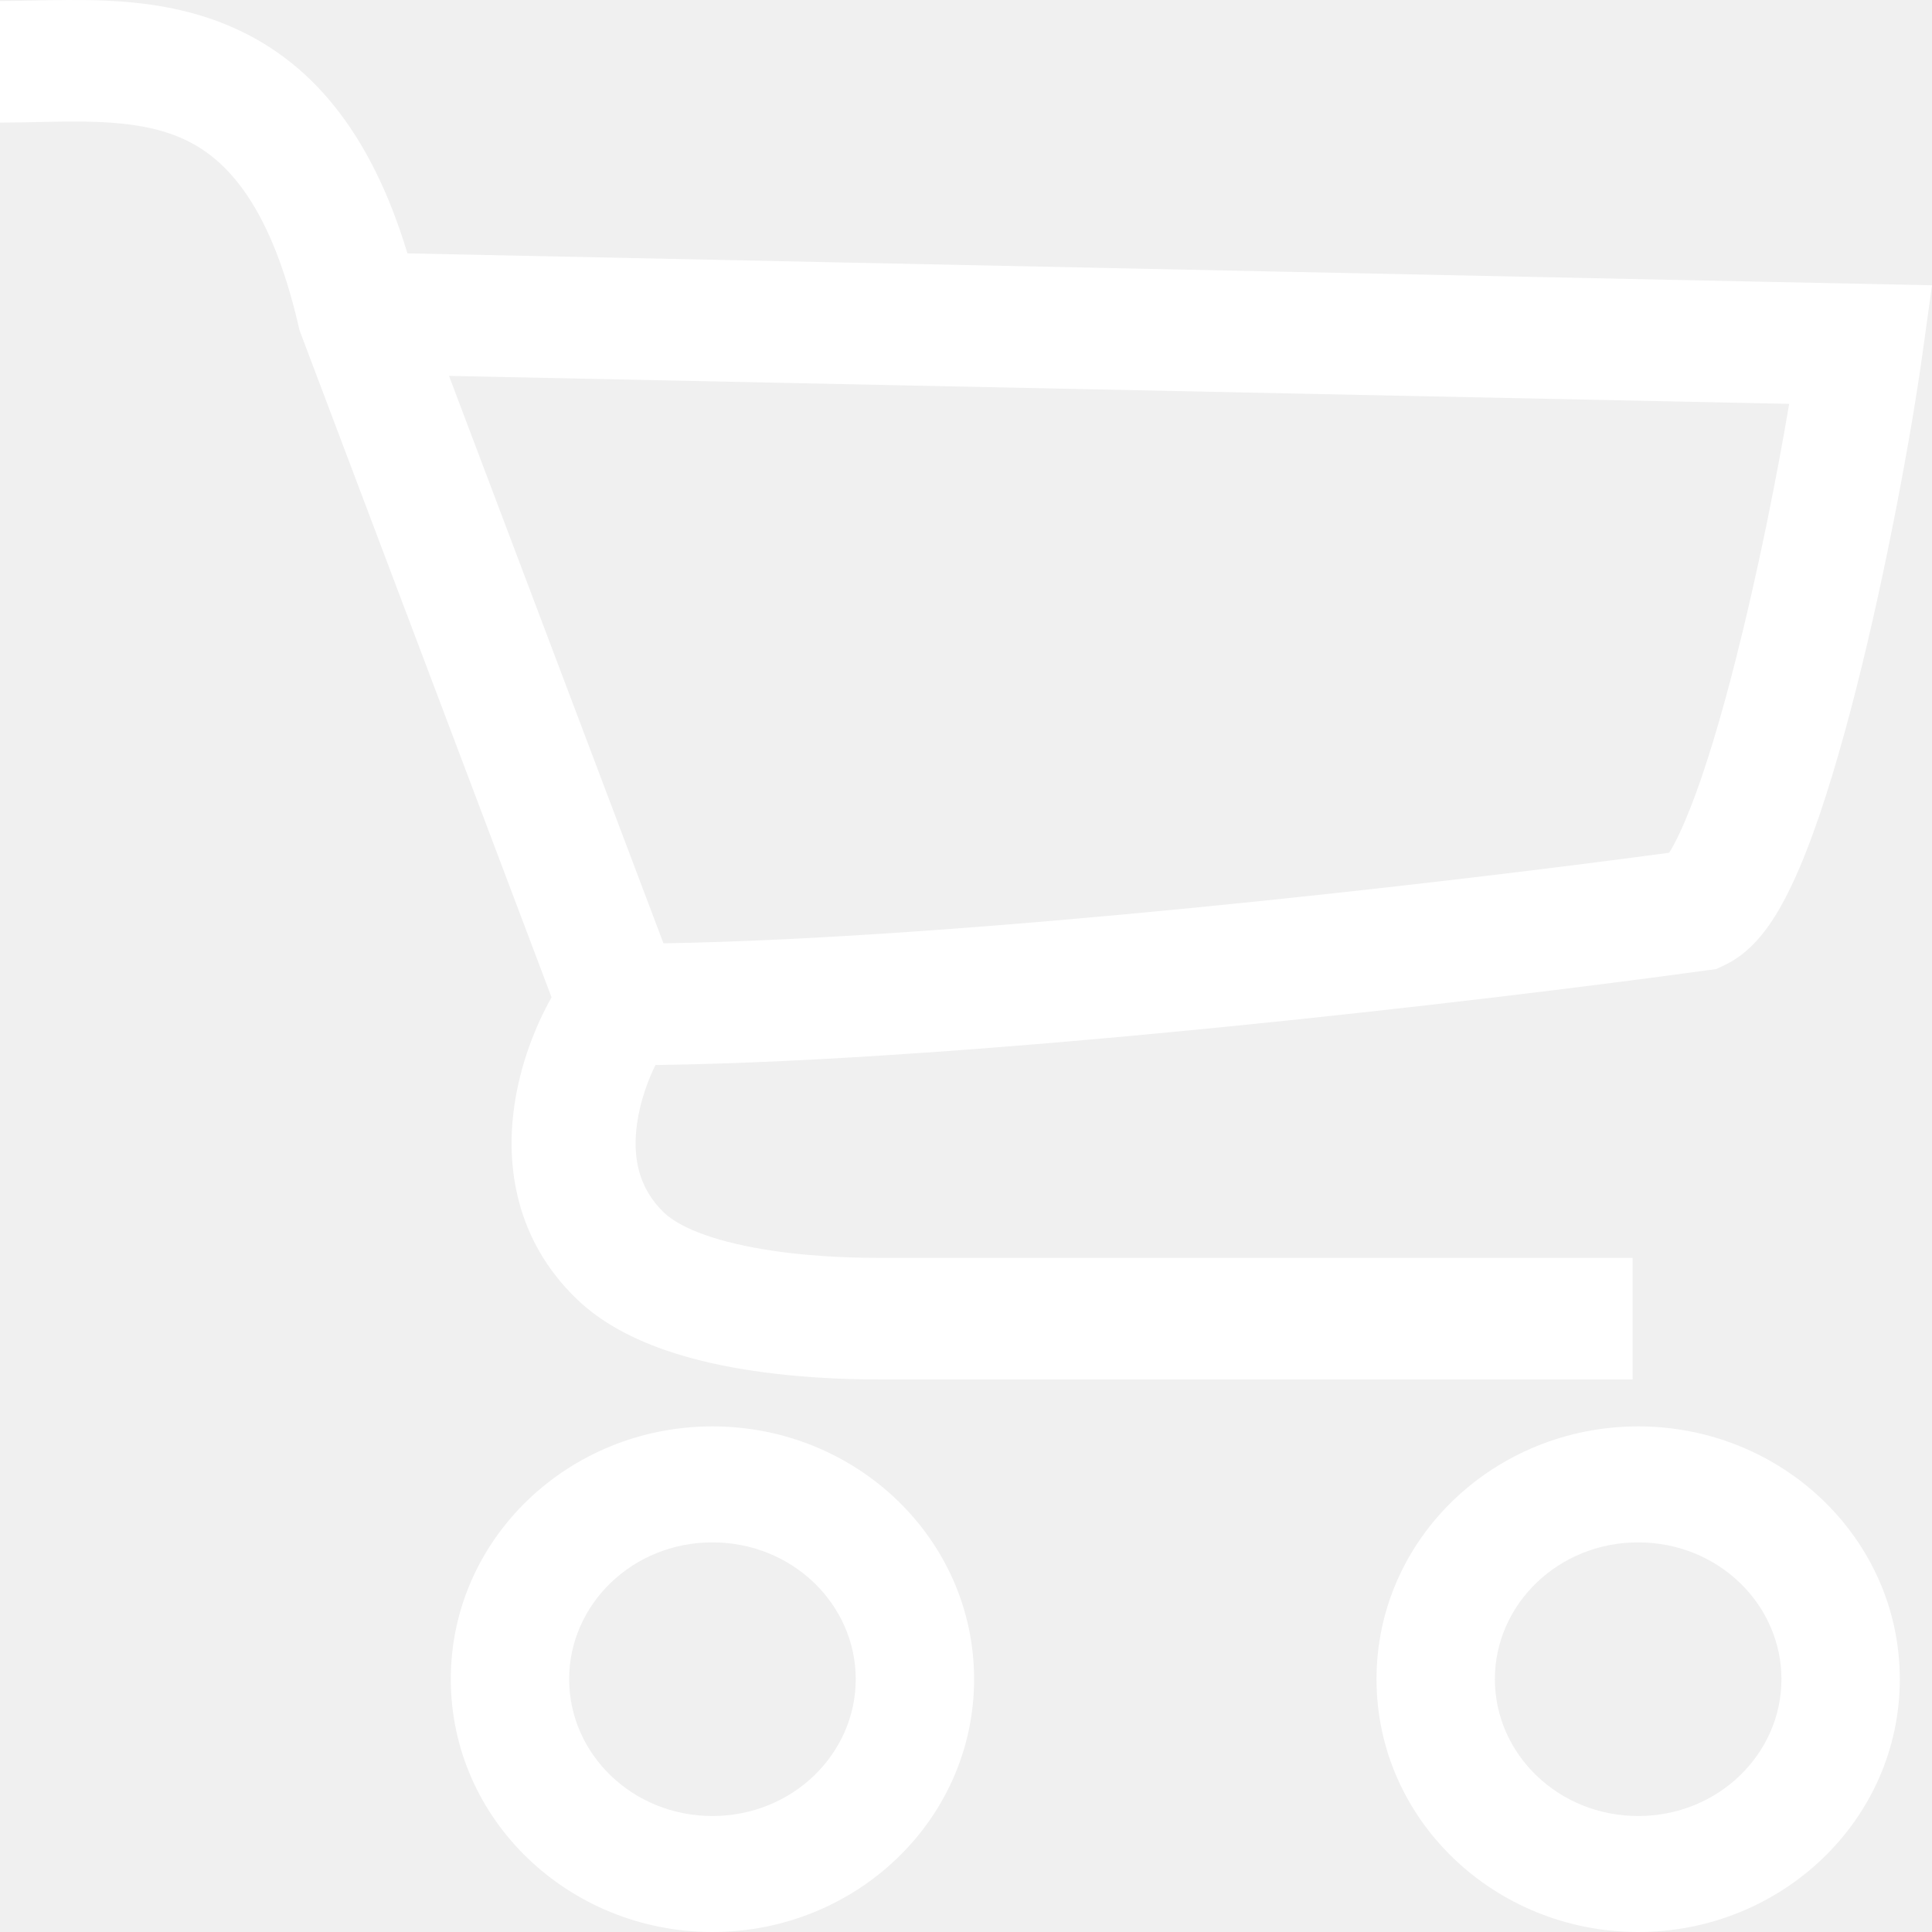
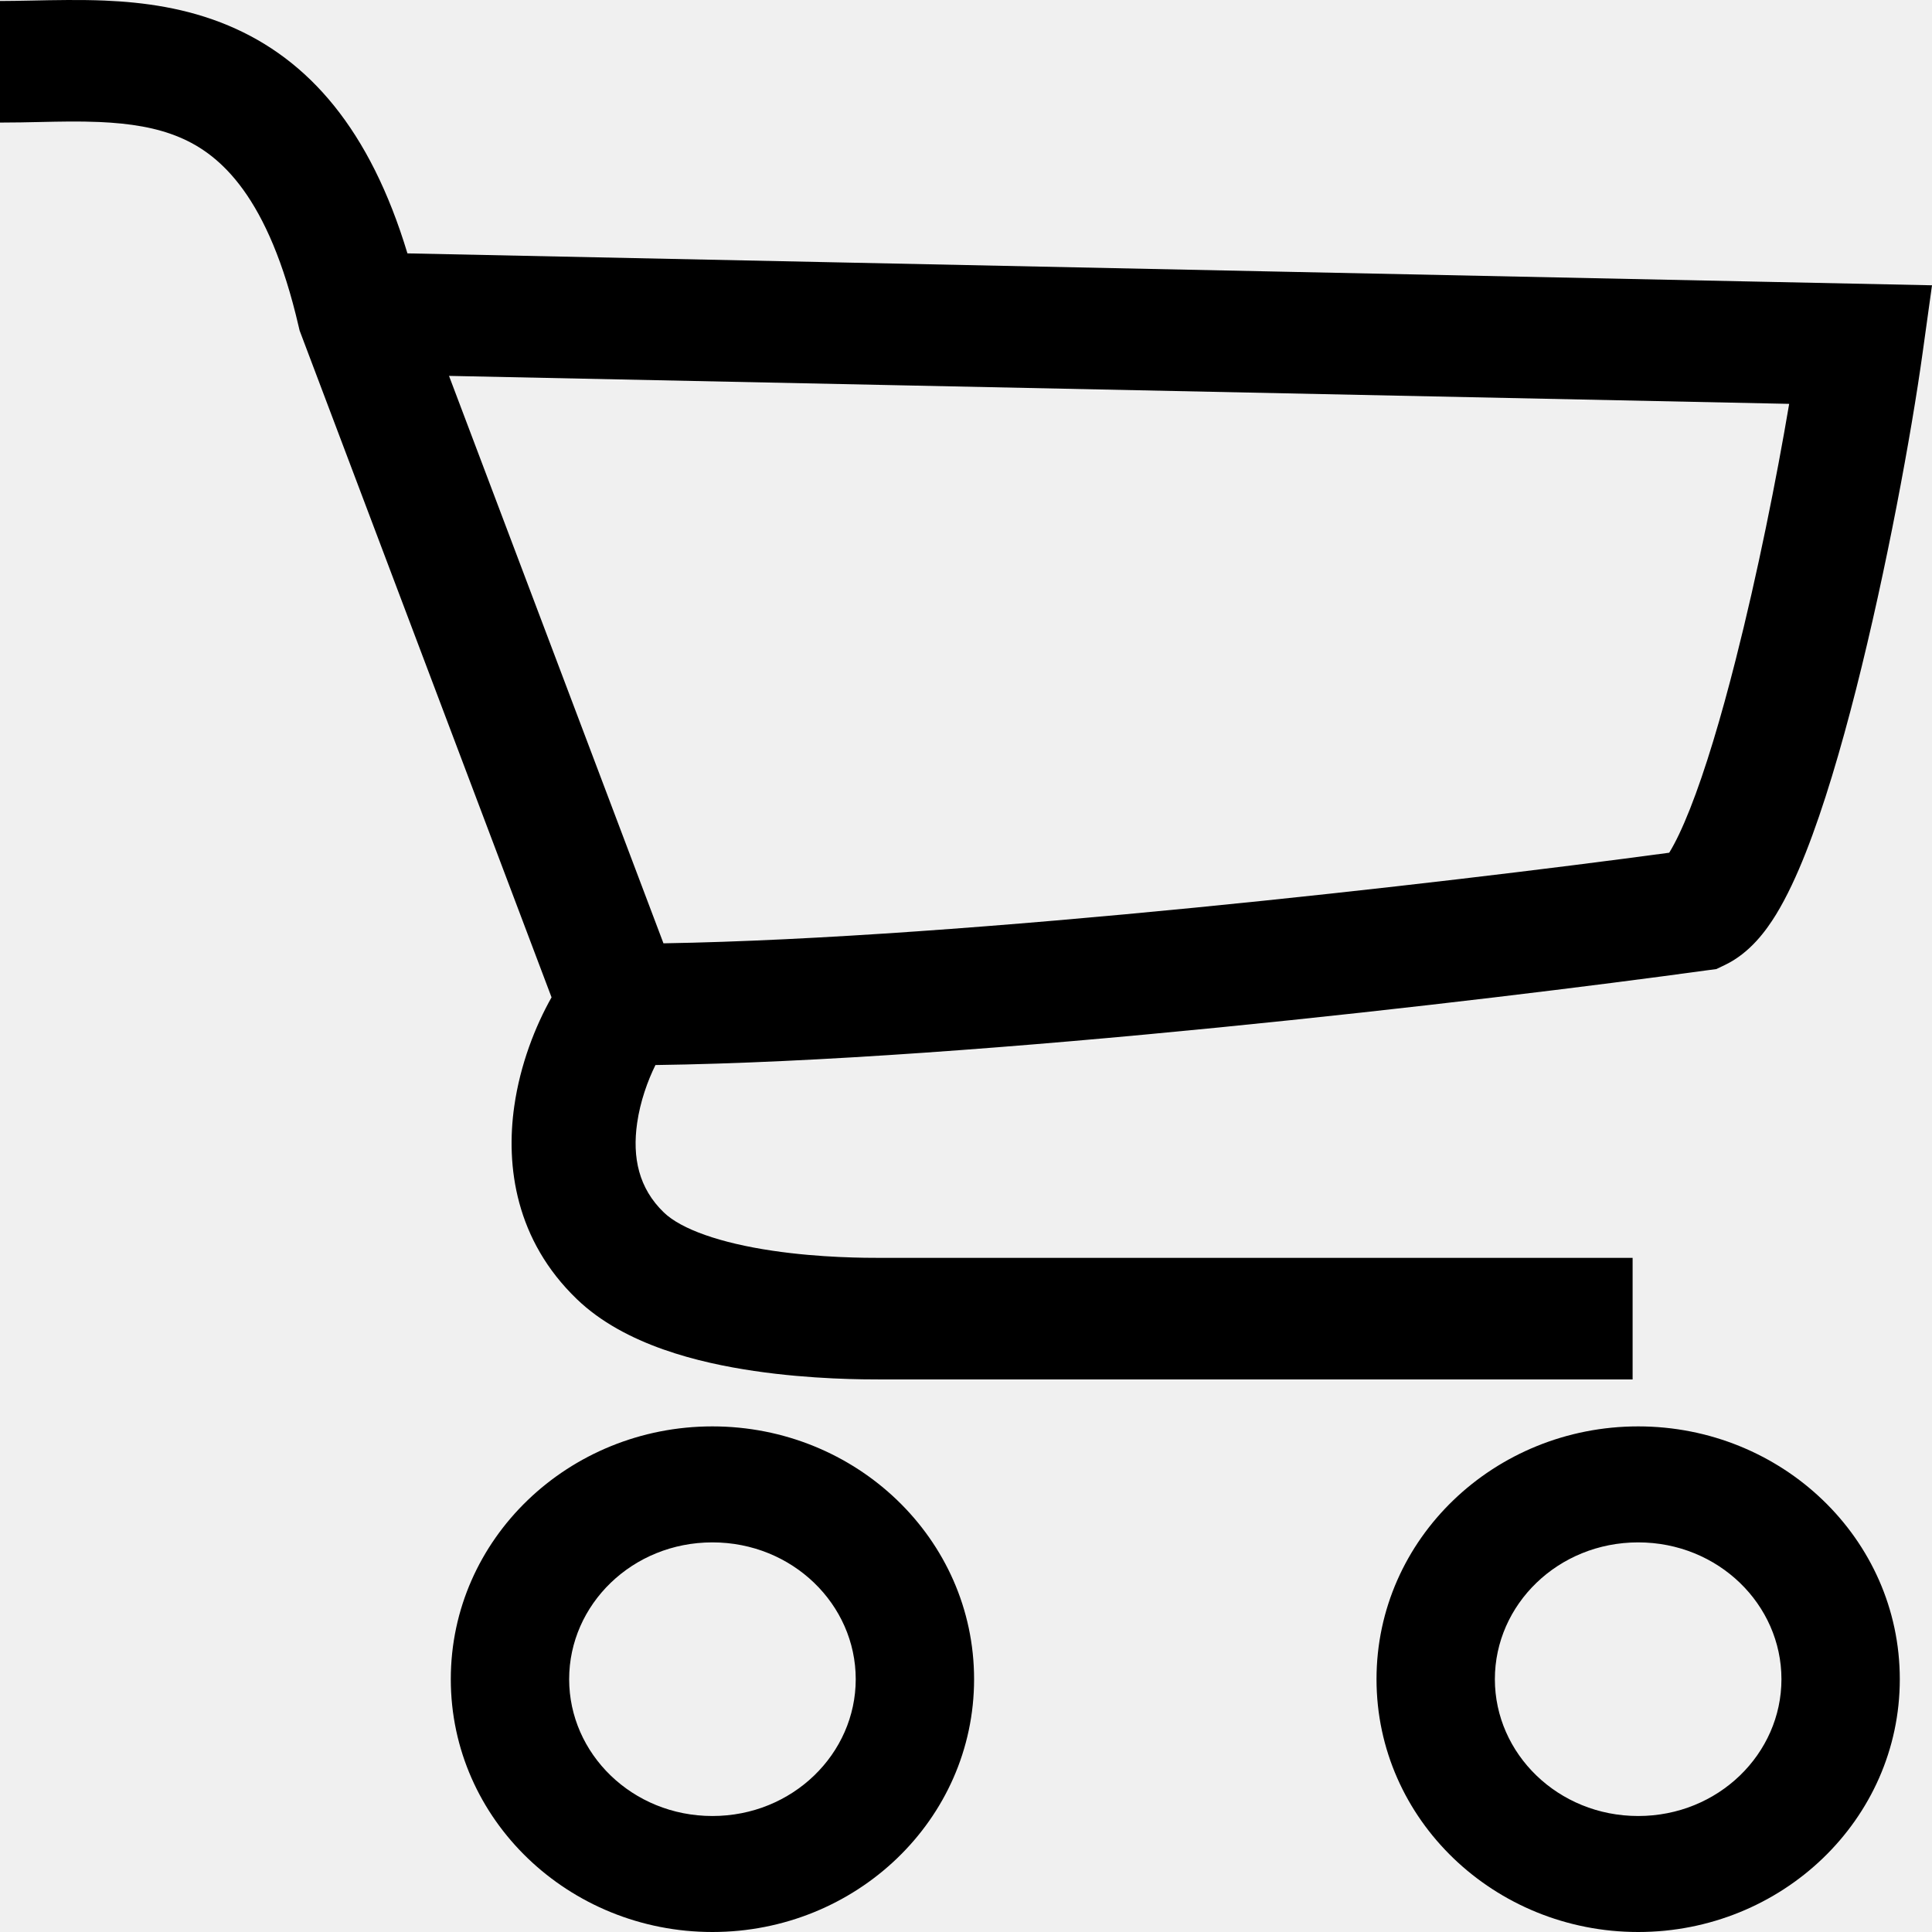
<svg xmlns="http://www.w3.org/2000/svg" width="27" height="27" viewBox="0 0 27 27" fill="none">
-   <path fill-rule="evenodd" clip-rule="evenodd" d="M0.563 1.705C0.388 1.709 0.205 1.713 0 1.713V0.014C0.126 0.014 0.274 0.011 0.434 0.008C0.757 0.001 1.128 -0.006 1.464 0.008C2.002 0.031 2.603 0.109 3.194 0.358C4.316 0.83 5.172 1.813 5.694 3.541L27 3.987L26.869 4.93C26.713 6.056 26.365 7.953 25.939 9.632C25.726 10.469 25.488 11.277 25.236 11.915C25.111 12.232 24.972 12.533 24.819 12.783C24.685 13 24.461 13.314 24.111 13.483L23.986 13.543L23.849 13.561C20.77 13.985 13.653 14.824 9.16 14.884C9.052 15.103 8.948 15.389 8.904 15.695C8.835 16.176 8.926 16.606 9.278 16.945C9.521 17.179 10.069 17.372 10.796 17.479C11.469 17.579 12.099 17.579 12.321 17.579H22.816V19.278H12.317C12.079 19.278 11.343 19.278 10.537 19.159C9.78 19.047 8.732 18.801 8.063 18.157C7.204 17.331 7.067 16.297 7.187 15.459C7.27 14.877 7.48 14.342 7.708 13.938L4.187 4.619L4.174 4.564C3.754 2.748 3.081 2.159 2.51 1.919C2.188 1.783 1.82 1.724 1.388 1.705C1.1 1.693 0.842 1.699 0.563 1.705ZM9.272 13.183C13.515 13.113 20.149 12.346 23.327 11.917C23.329 11.914 23.331 11.91 23.334 11.906C23.414 11.775 23.511 11.575 23.619 11.302C23.833 10.76 24.051 10.031 24.256 9.222C24.563 8.015 24.828 6.686 25.004 5.644L6.275 5.253L9.272 13.183Z" fill="white" />
-   <path fill-rule="evenodd" clip-rule="evenodd" d="M9.956 19.934C7.951 19.934 6.3 21.502 6.3 23.467C6.3 25.432 7.951 27 9.956 27C11.962 27 13.613 25.432 13.613 23.467C13.613 21.502 11.962 19.934 9.956 19.934ZM9.956 21.555C8.836 21.555 7.954 22.424 7.954 23.467C7.954 24.509 8.836 25.379 9.956 25.379C11.076 25.379 11.959 24.509 11.959 23.467C11.959 22.424 11.076 21.555 9.956 21.555Z" fill="white" />
-   <path fill-rule="evenodd" clip-rule="evenodd" d="M22.894 19.934C20.888 19.934 19.237 21.502 19.237 23.467C19.237 25.432 20.888 27 22.894 27C24.899 27 26.55 25.432 26.55 23.467C26.55 21.502 24.899 19.934 22.894 19.934ZM22.894 21.555C21.774 21.555 20.891 22.424 20.891 23.467C20.891 24.509 21.774 25.379 22.894 25.379C24.014 25.379 24.896 24.509 24.896 23.467C24.896 22.424 24.014 21.555 22.894 21.555Z" fill="white" />
+   <path fill-rule="evenodd" clip-rule="evenodd" d="M0.563 1.705C0.388 1.709 0.205 1.713 0 1.713V0.014C0.126 0.014 0.274 0.011 0.434 0.008C0.757 0.001 1.128 -0.006 1.464 0.008C2.002 0.031 2.603 0.109 3.194 0.358C4.316 0.83 5.172 1.813 5.694 3.541L27 3.987L26.869 4.93C26.713 6.056 26.365 7.953 25.939 9.632C25.726 10.469 25.488 11.277 25.236 11.915C25.111 12.232 24.972 12.533 24.819 12.783C24.685 13 24.461 13.314 24.111 13.483L23.986 13.543L23.849 13.561C20.77 13.985 13.653 14.824 9.16 14.884C9.052 15.103 8.948 15.389 8.904 15.695C8.835 16.176 8.926 16.606 9.278 16.945C9.521 17.179 10.069 17.372 10.796 17.479C11.469 17.579 12.099 17.579 12.321 17.579H22.816V19.278H12.317C12.079 19.278 11.343 19.278 10.537 19.159C9.78 19.047 8.732 18.801 8.063 18.157C7.204 17.331 7.067 16.297 7.187 15.459C7.27 14.877 7.48 14.342 7.708 13.938L4.187 4.619L4.174 4.564C3.754 2.748 3.081 2.159 2.51 1.919C2.188 1.783 1.82 1.724 1.388 1.705C1.1 1.693 0.842 1.699 0.563 1.705ZM9.272 13.183C13.515 13.113 20.149 12.346 23.327 11.917C23.329 11.914 23.331 11.91 23.334 11.906C23.414 11.775 23.511 11.575 23.619 11.302C23.833 10.76 24.051 10.031 24.256 9.222C24.563 8.015 24.828 6.686 25.004 5.644L6.275 5.253L9.272 13.183Z" fill="black" />
+   <path fill-rule="evenodd" clip-rule="evenodd" d="M9.956 19.934C7.951 19.934 6.3 21.502 6.3 23.467C6.3 25.432 7.951 27 9.956 27C11.962 27 13.613 25.432 13.613 23.467C13.613 21.502 11.962 19.934 9.956 19.934ZM9.956 21.555C8.836 21.555 7.954 22.424 7.954 23.467C7.954 24.509 8.836 25.379 9.956 25.379C11.076 25.379 11.959 24.509 11.959 23.467C11.959 22.424 11.076 21.555 9.956 21.555Z" fill="black" />
+   <path fill-rule="evenodd" clip-rule="evenodd" d="M22.894 19.934C20.888 19.934 19.237 21.502 19.237 23.467C19.237 25.432 20.888 27 22.894 27C24.899 27 26.55 25.432 26.55 23.467C26.55 21.502 24.899 19.934 22.894 19.934ZM22.894 21.555C21.774 21.555 20.891 22.424 20.891 23.467C20.891 24.509 21.774 25.379 22.894 25.379C24.014 25.379 24.896 24.509 24.896 23.467C24.896 22.424 24.014 21.555 22.894 21.555Z" fill="black" />
</svg>
